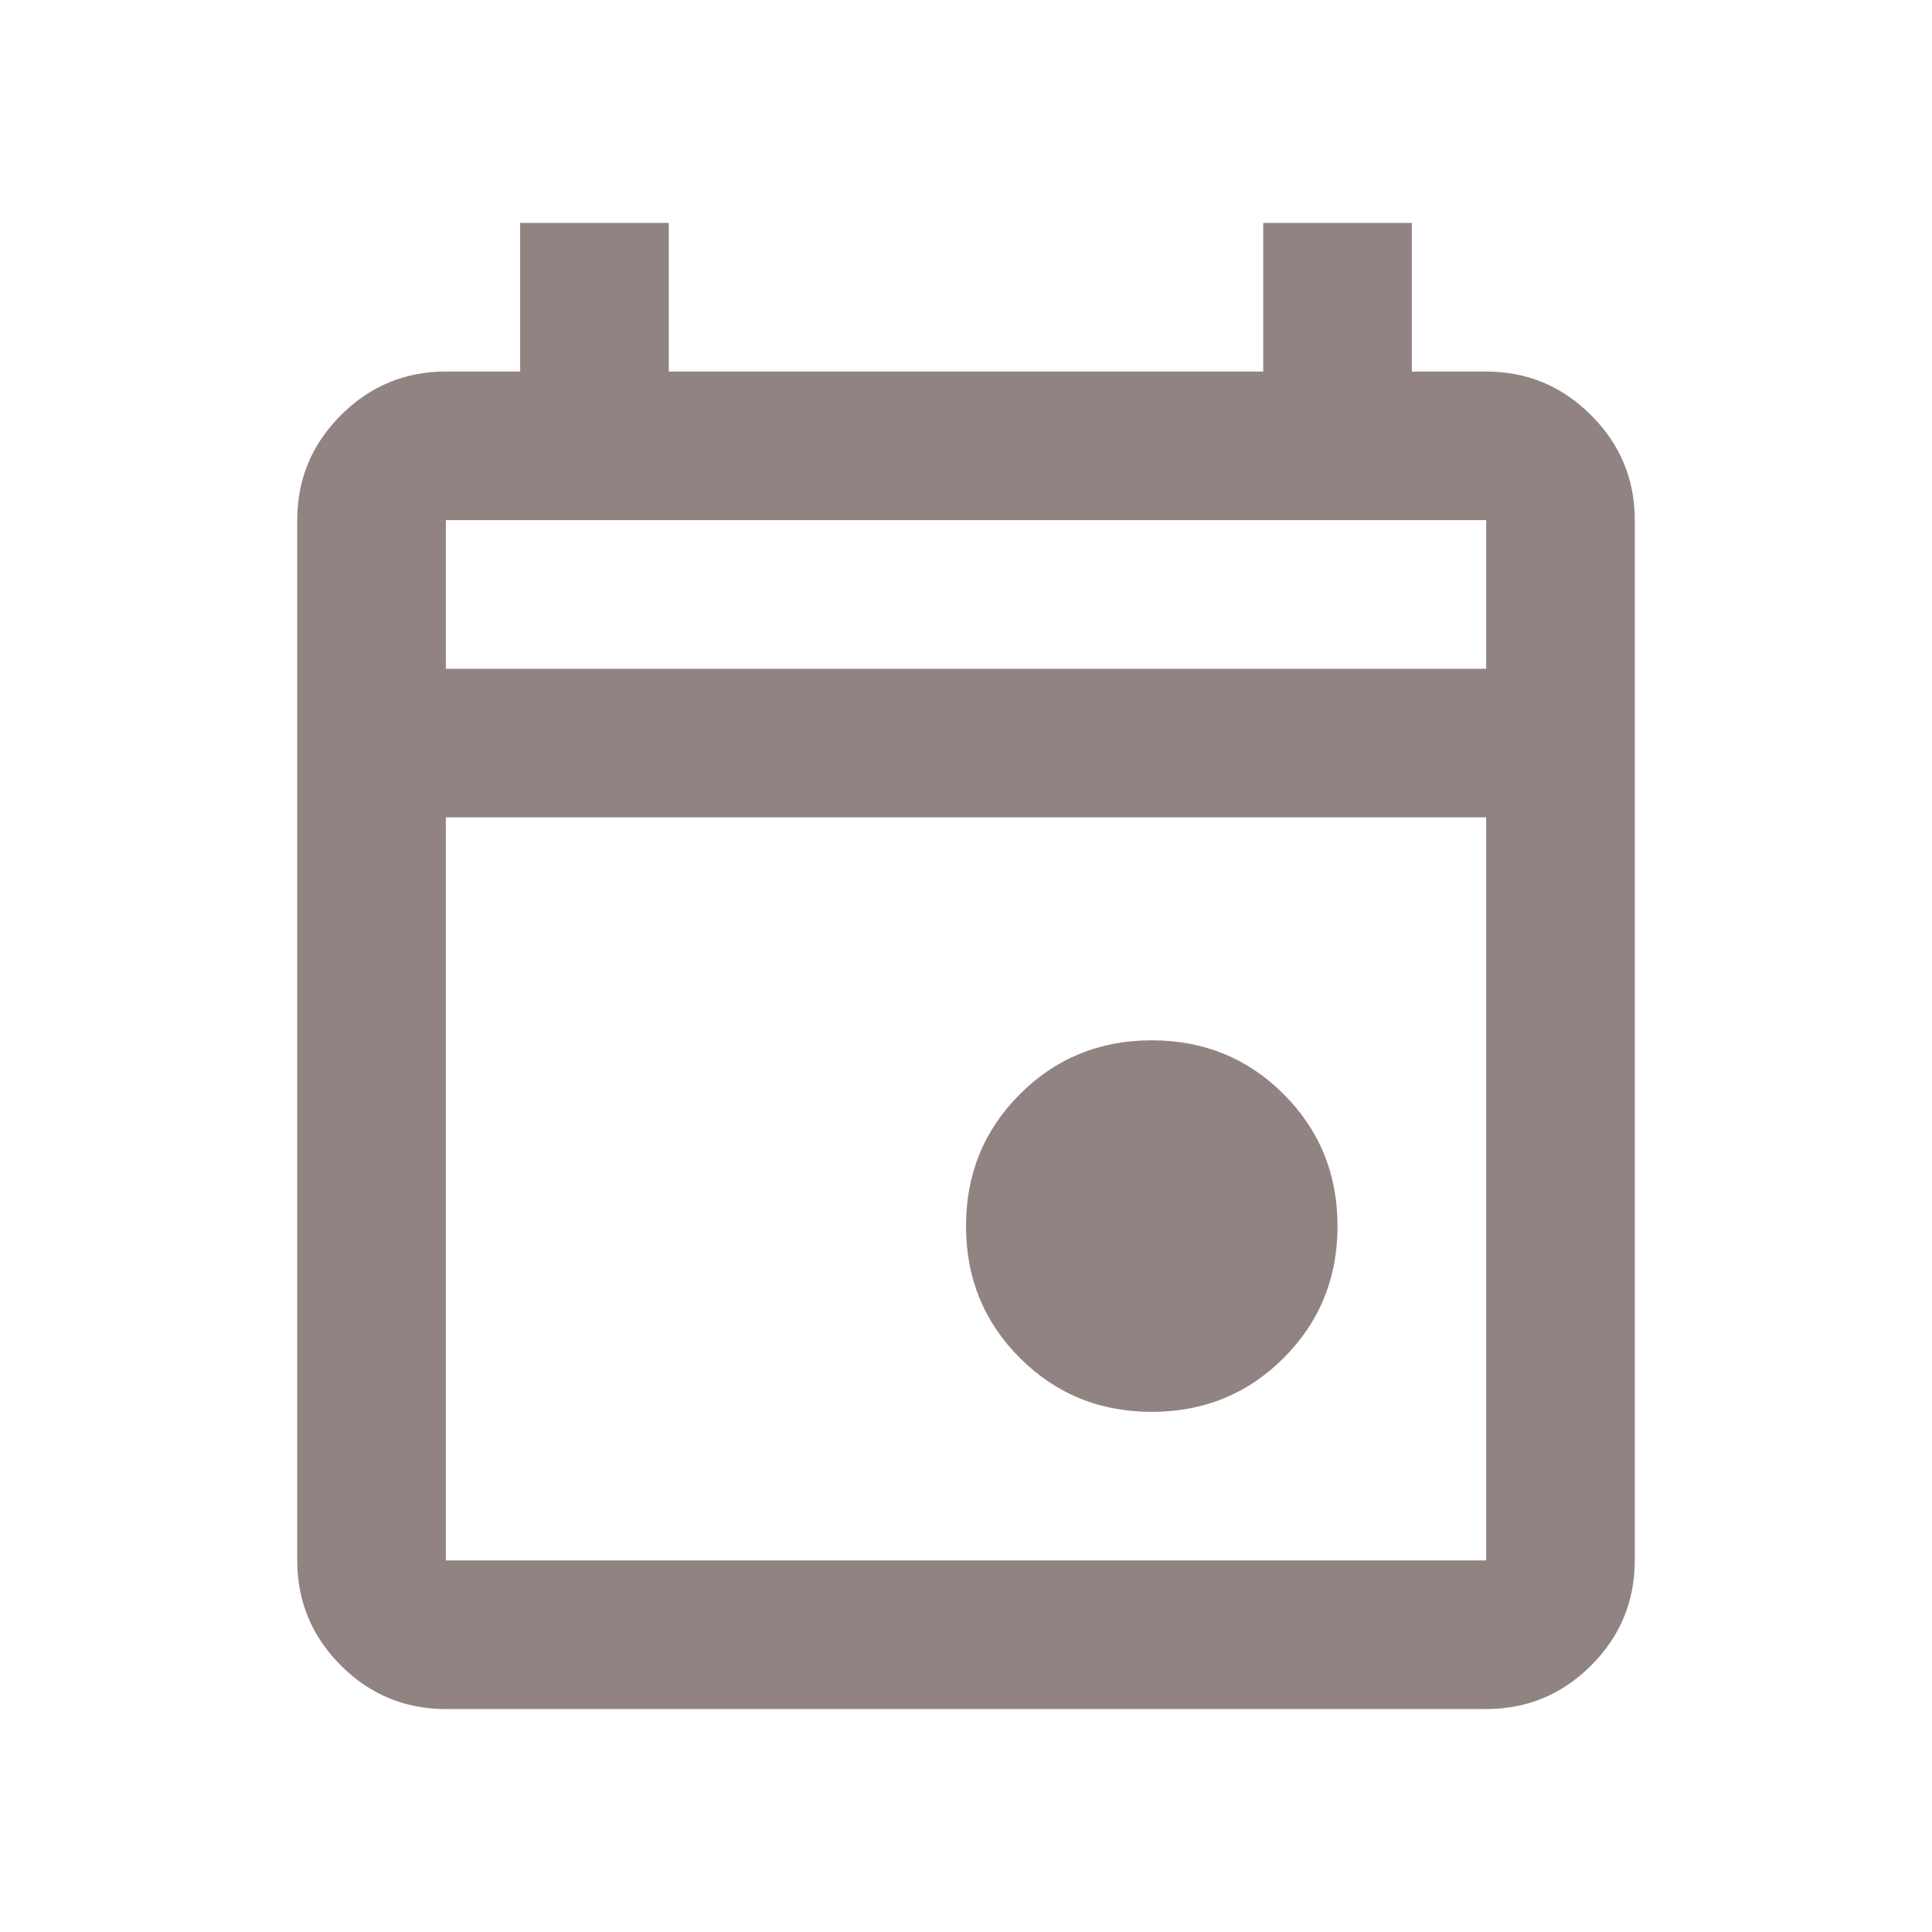
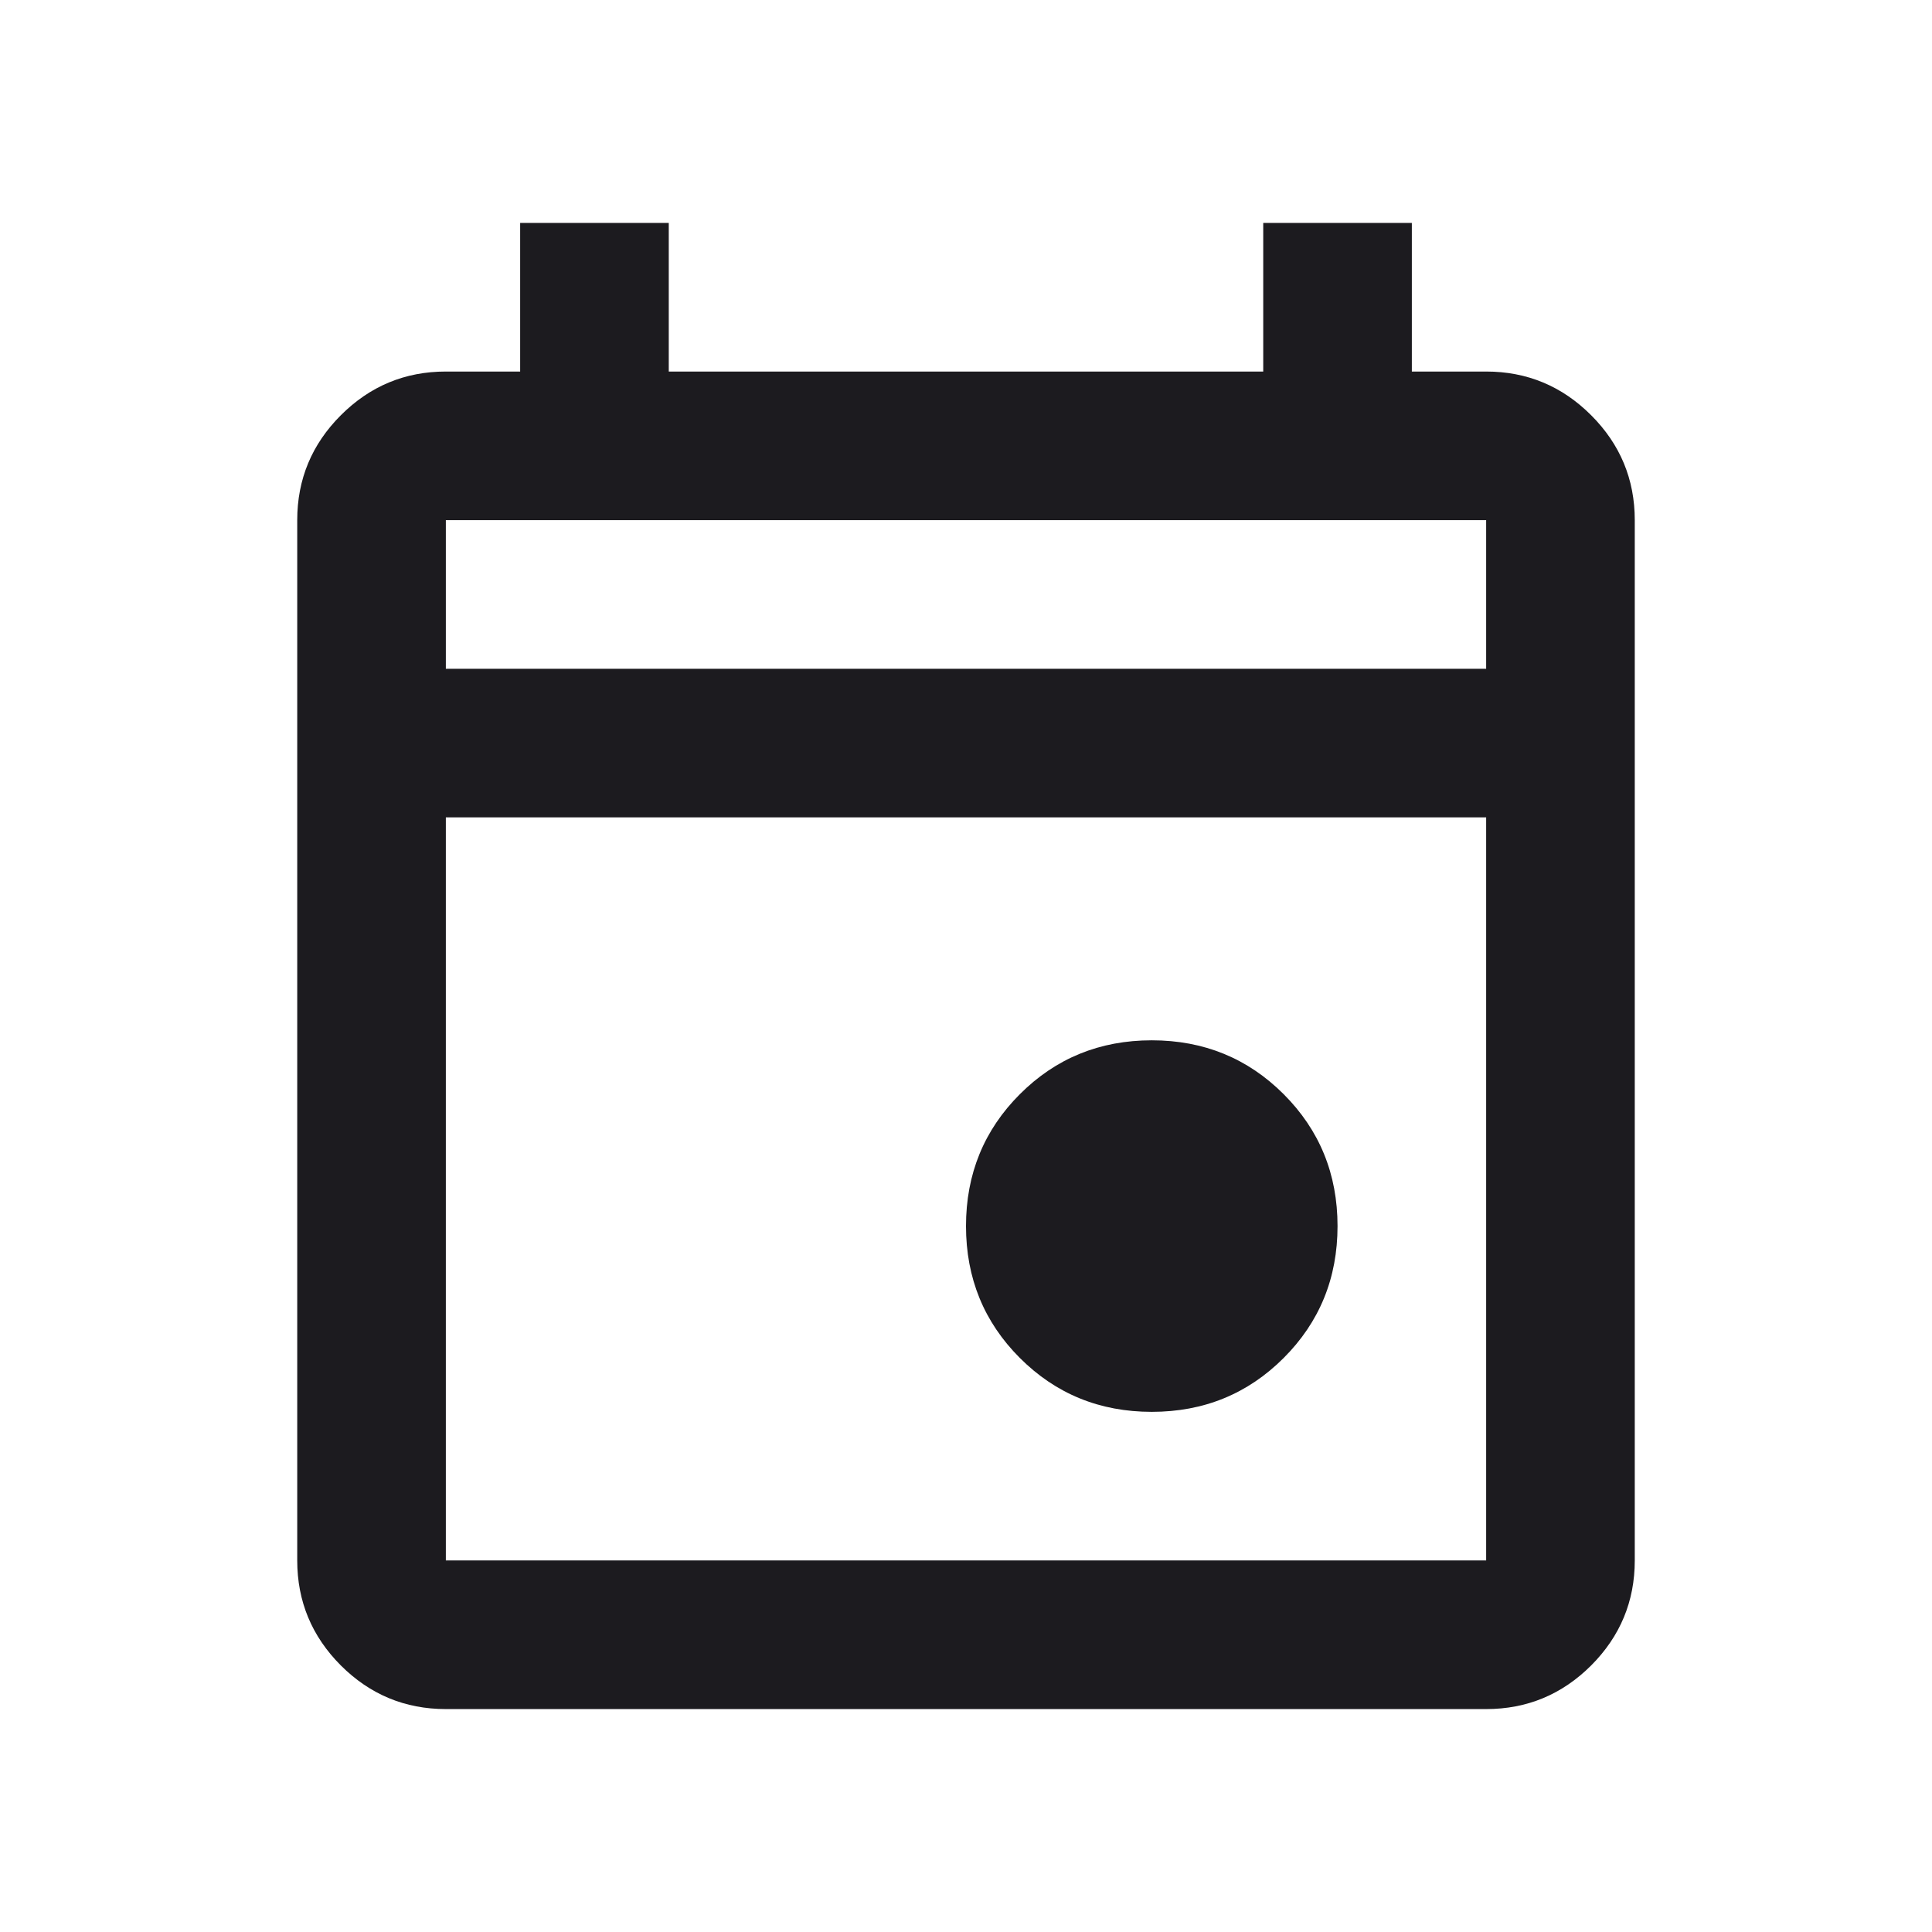
<svg xmlns="http://www.w3.org/2000/svg" width="26" height="26" viewBox="0 0 26 26" fill="none">
-   <mask id="mask0_138_44" style="mask-type:alpha" maskUnits="userSpaceOnUse" x="1" y="1" width="24" height="24">
-     <rect x="1" y="1" width="24" height="24" fill="#D9D9D9" />
+   <mask id="mask0_155_273" style="mask-type:alpha" maskUnits="userSpaceOnUse" x="0" y="0" width="26" height="26">
+     <rect width="26" height="26" fill="#D9D9D9" />
  </mask>
-   <g mask="url(#mask0_138_44)">
-     <path d="M15.5 19C14.8 19 14.208 18.758 13.725 18.275C13.242 17.792 13 17.2 13 16.5C13 15.8 13.242 15.208 13.725 14.725C14.208 14.242 14.8 14 15.5 14C16.2 14 16.792 14.242 17.275 14.725C17.758 15.208 18 15.8 18 16.5C18 17.2 17.758 17.792 17.275 18.275C16.792 18.758 16.2 19 15.5 19ZM6 23C5.45 23 4.979 22.804 4.587 22.413C4.196 22.021 4 21.55 4 21V7C4 6.45 4.196 5.979 4.587 5.588C4.979 5.196 5.45 5 6 5H7V3H9V5H17V3H19V5H20C20.55 5 21.021 5.196 21.413 5.588C21.804 5.979 22 6.45 22 7V21C22 21.55 21.804 22.021 21.413 22.413C21.021 22.804 20.55 23 20 23H6ZM6 21H20V11H6V21ZM6 9H20V7H6V9Z" fill="#928383" />
+   <g mask="url(#mask0_155_273)">
+     <path d="M15.5 19C14.8 19 14.208 18.758 13.725 18.275C13.242 17.792 13 17.2 13 16.5C13 15.8 13.242 15.208 13.725 14.725C14.208 14.242 14.8 14 15.5 14C16.2 14 16.792 14.242 17.275 14.725C17.758 15.208 18 15.8 18 16.5C18 17.2 17.758 17.792 17.275 18.275C16.792 18.758 16.2 19 15.5 19ZM6 23C5.45 23 4.979 22.804 4.587 22.413C4.196 22.021 4 21.55 4 21V7C4 6.45 4.196 5.979 4.587 5.588C4.979 5.196 5.45 5 6 5H7V3H9V5H17V3H19V5H20C20.55 5 21.021 5.196 21.413 5.588C21.804 5.979 22 6.45 22 7V21C22 21.55 21.804 22.021 21.413 22.413C21.021 22.804 20.55 23 20 23H6ZM6 21H20V11H6V21ZM6 9H20V7H6V9Z" fill="#1C1B1F" />
  </g>
</svg>
